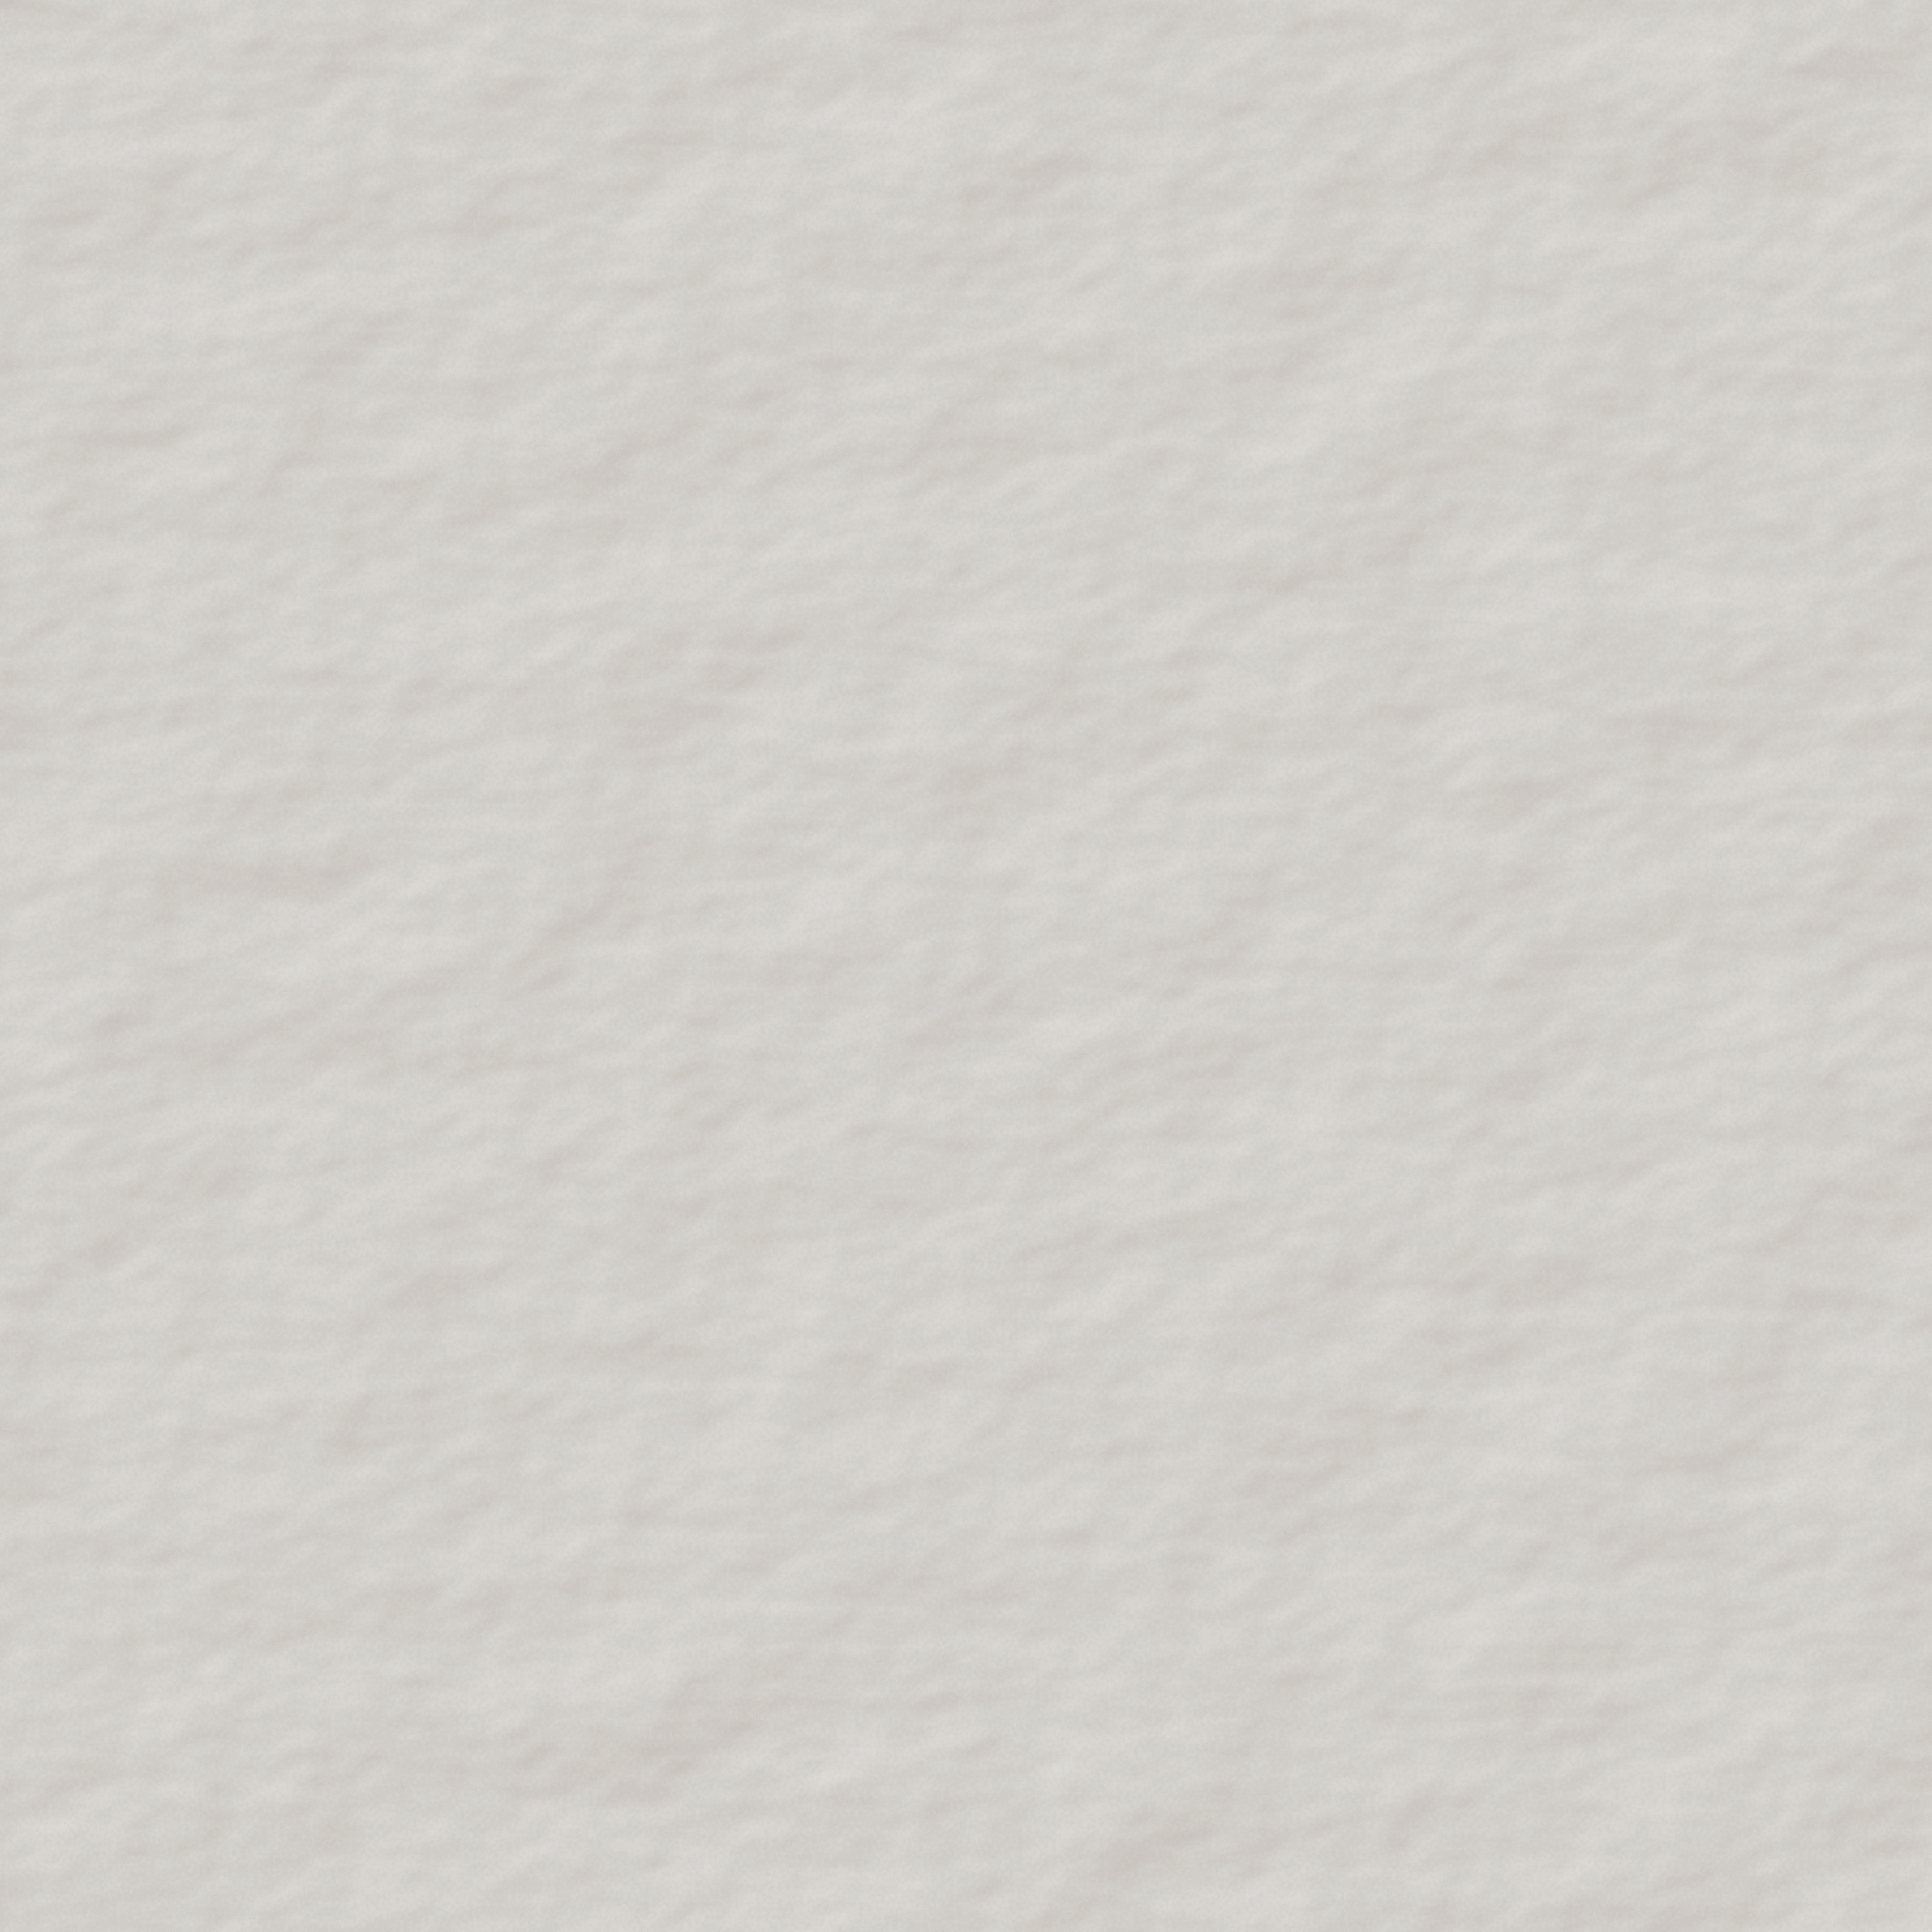
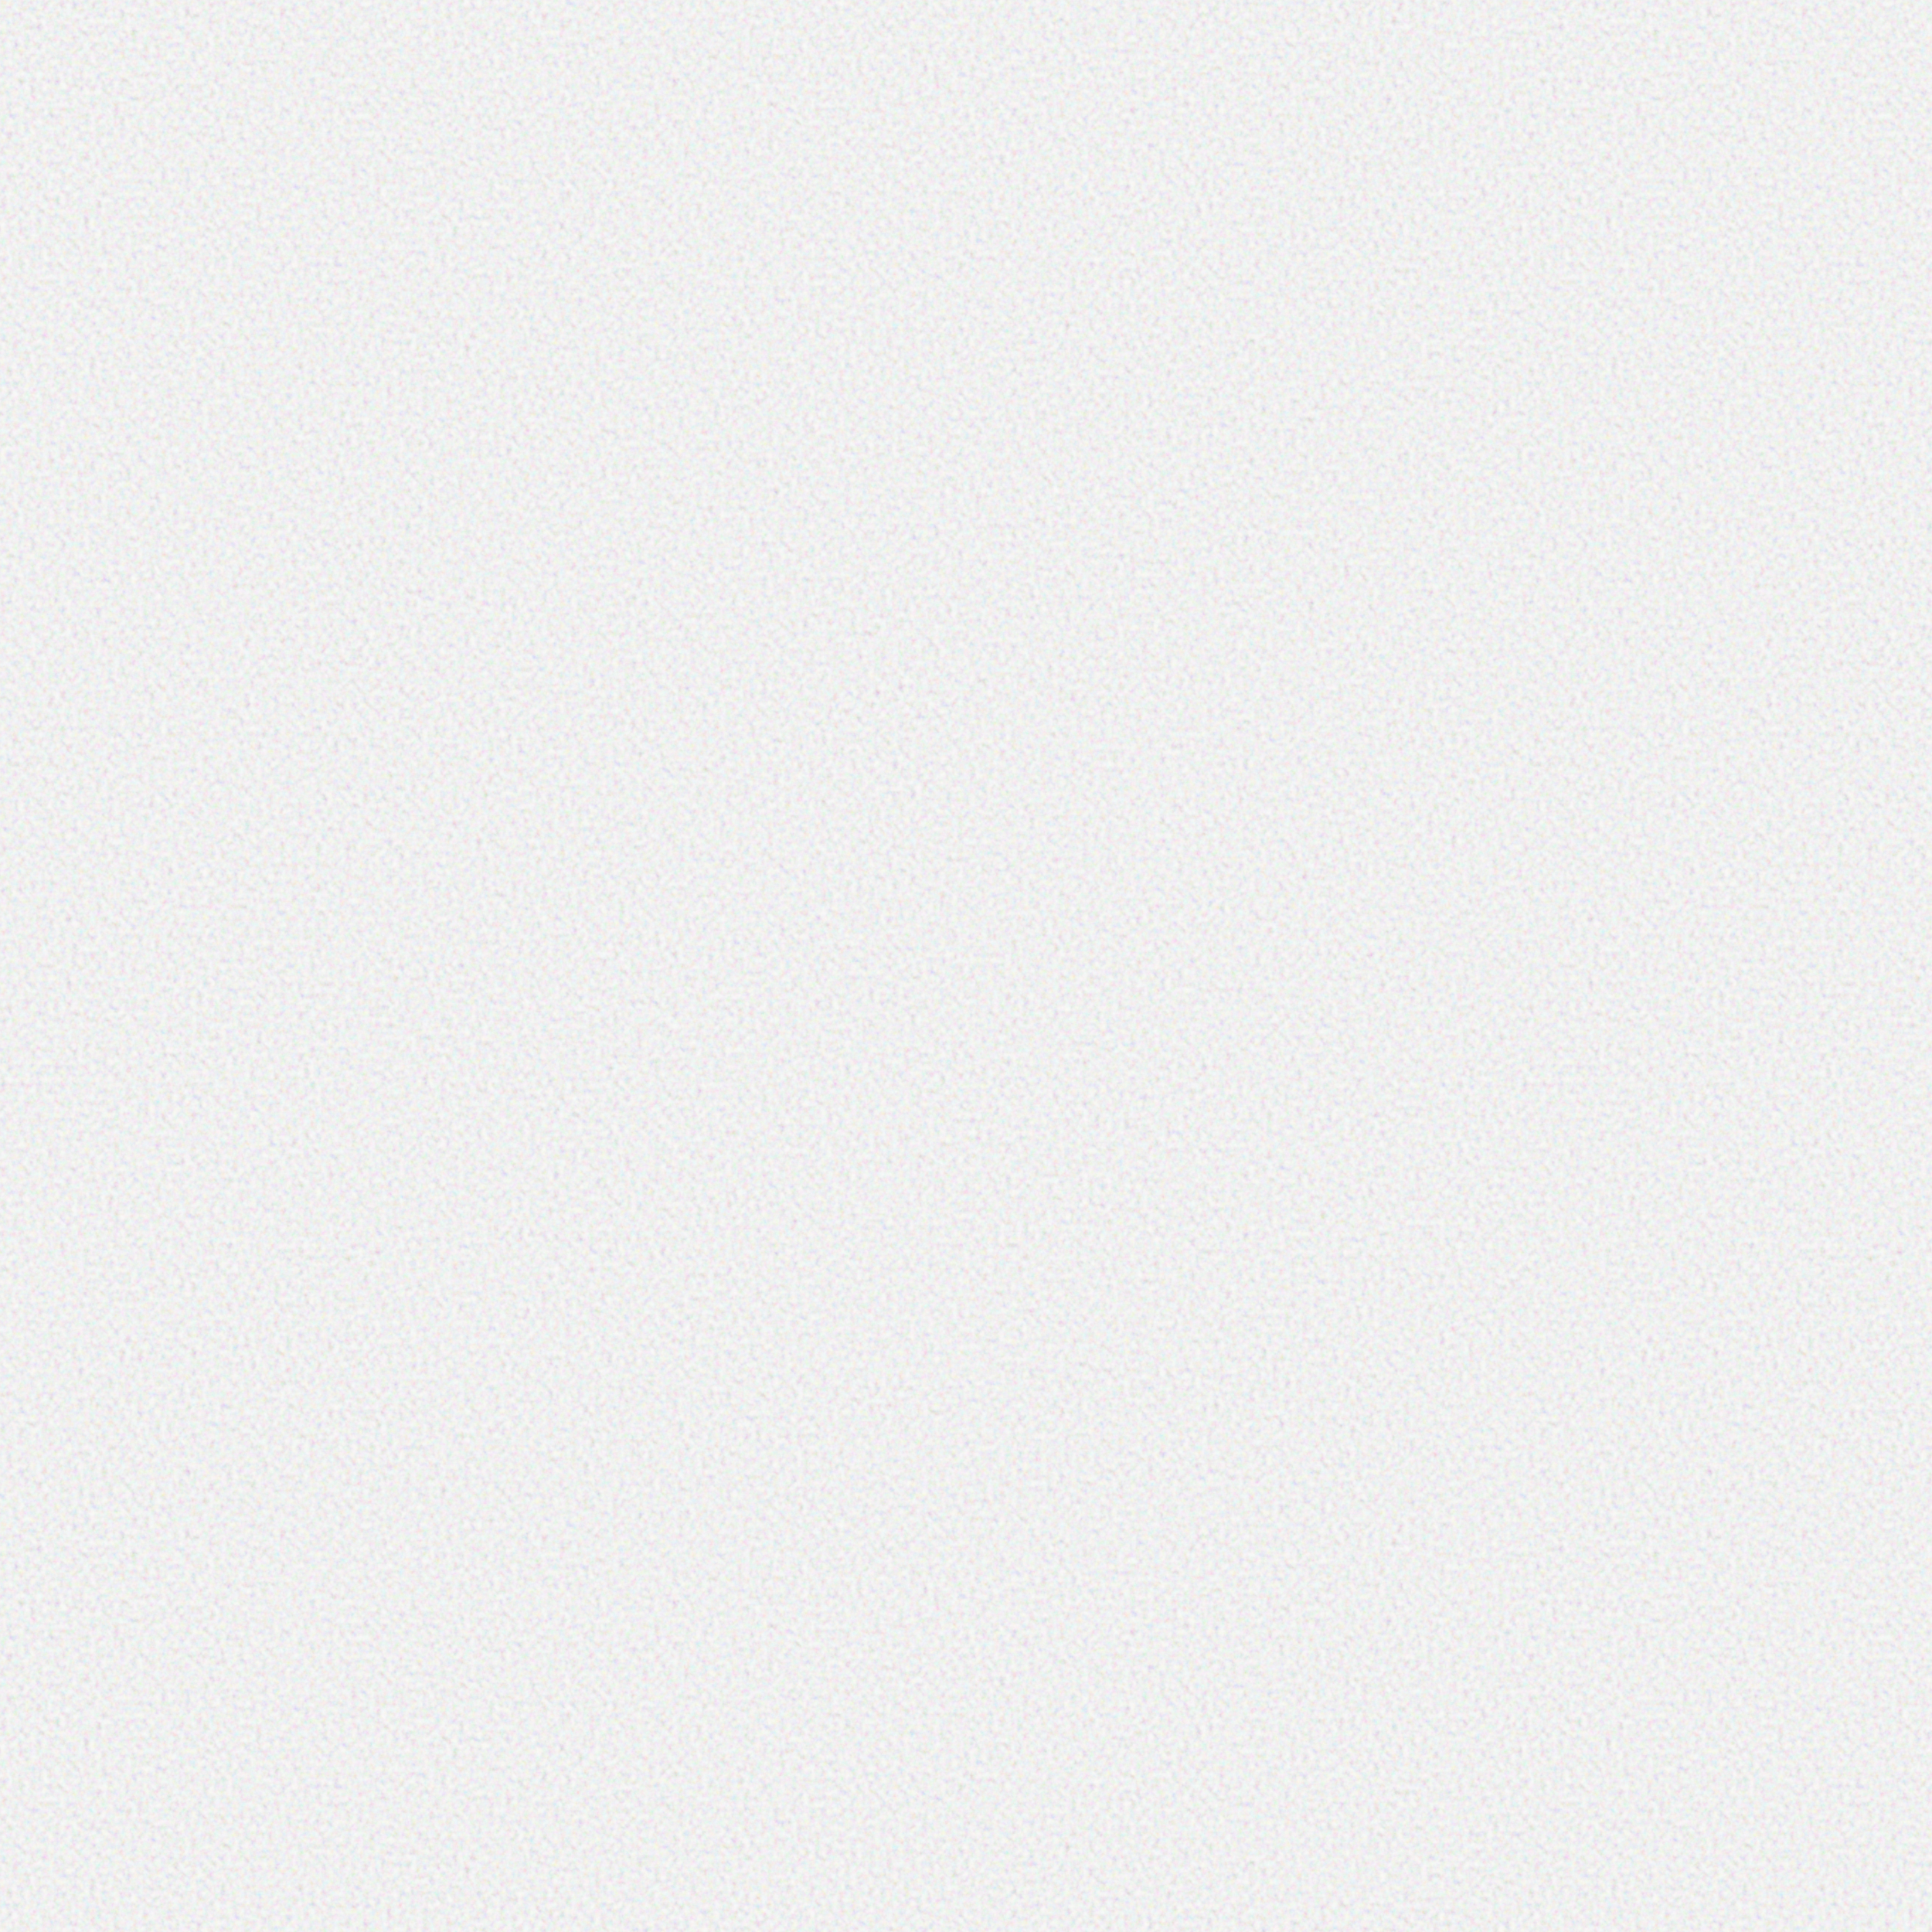
- <svg xmlns="http://www.w3.org/2000/svg" width="600" height="600">
-   <filter id="transparentCrumple">
-     <feTurbulence type="fractalNoise" baseFrequency="0.015 0.022" numOctaves="4" seed="17" result="folds" />
-     <feDiffuseLighting in="folds" lighting-color="#ffffff" surfaceScale="4.0" result="light">
-       <feDistantLight azimuth="45" elevation="55" />
+ <svg xmlns="http://www.w3.org/2000/svg" width="500" height="500">
+   <filter id="softCrumplePaper" x="0%" y="0%" width="100%" height="100%">
+     <feTurbulence type="fractalNoise" baseFrequency="0.012 0.016" numOctaves="4" seed="19" result="folds" />
+     <feDiffuseLighting in="folds" lighting-color="#ffffff" surfaceScale="1.8" result="light">
+       <feDistantLight azimuth="45" elevation="65" />
    </feDiffuseLighting>
-     <feColorMatrix in="light" type="matrix" values="       0 0 0 0 0.15       0 0 0 0 0.12       0 0 0 0 0.08       -0.6 -0.6 -0.6 1.8 0" result="creaseMask" />
-     <feTurbulence type="fractalNoise" baseFrequency="0.75" numOctaves="3" seed="5" result="grain" />
-     <feColorMatrix in="grain" type="matrix" values="       0 0 0 0 0.18       0 0 0 0 0.14       0 0 0 0 0.09       0 0 0 0.10 0" result="grainMask" />
+     <feColorMatrix in="light" type="matrix" values="       0 0 0 0 0.12       0 0 0 0 0.10       0 0 0 0 0.07       -0.35 -0.35 -0.35 1.05 0" result="creaseMask" />
+     <feTurbulence type="fractalNoise" baseFrequency="0.65" numOctaves="3" seed="8" result="grain" />
+     <feColorMatrix in="grain" type="matrix" values="       0 0 0 0 0.15       0 0 0 0 0.12       0 0 0 0 0.08       0 0 0 0 0.05 0" result="grainMask" />
    <feMerge>
      <feMergeNode in="creaseMask" />
      <feMergeNode in="grainMask" />
    </feMerge>
  </filter>
-   <rect width="100%" height="100%" filter="url(#transparentCrumple)" opacity="0.85" />
+   <rect width="100%" height="100%" filter="url(#softCrumplePaper)" opacity="0.38" />
</svg>
